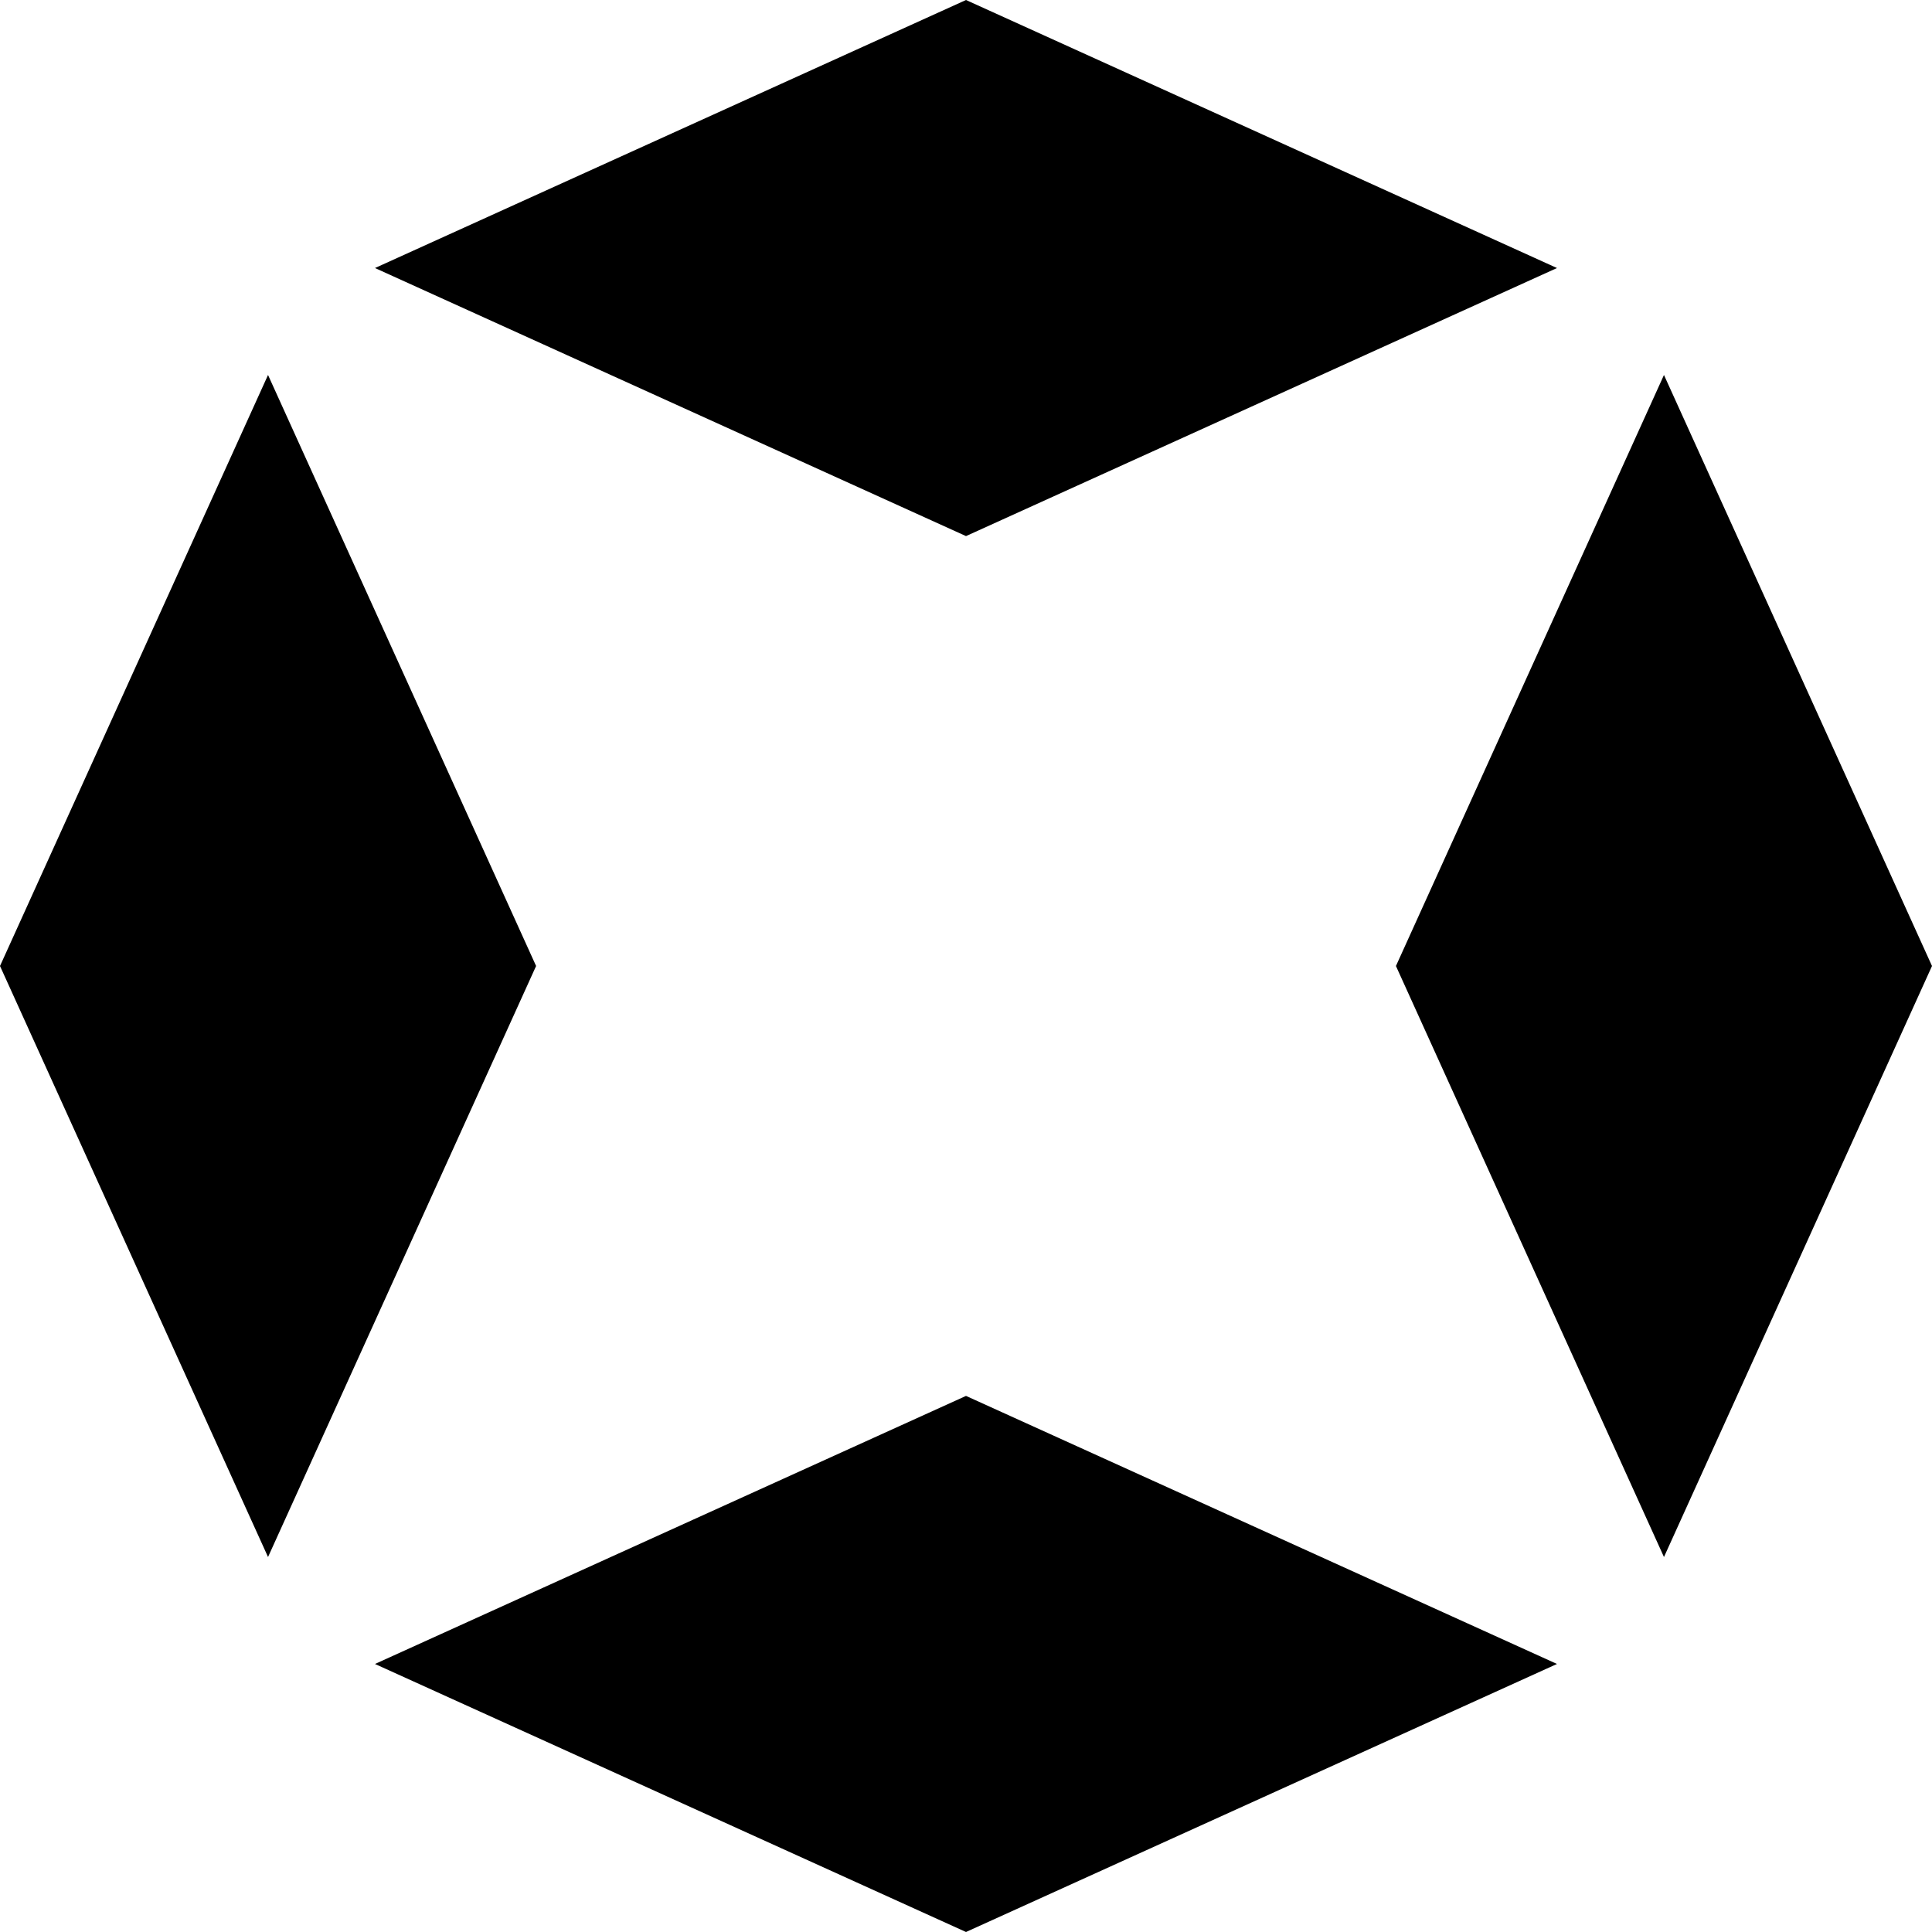
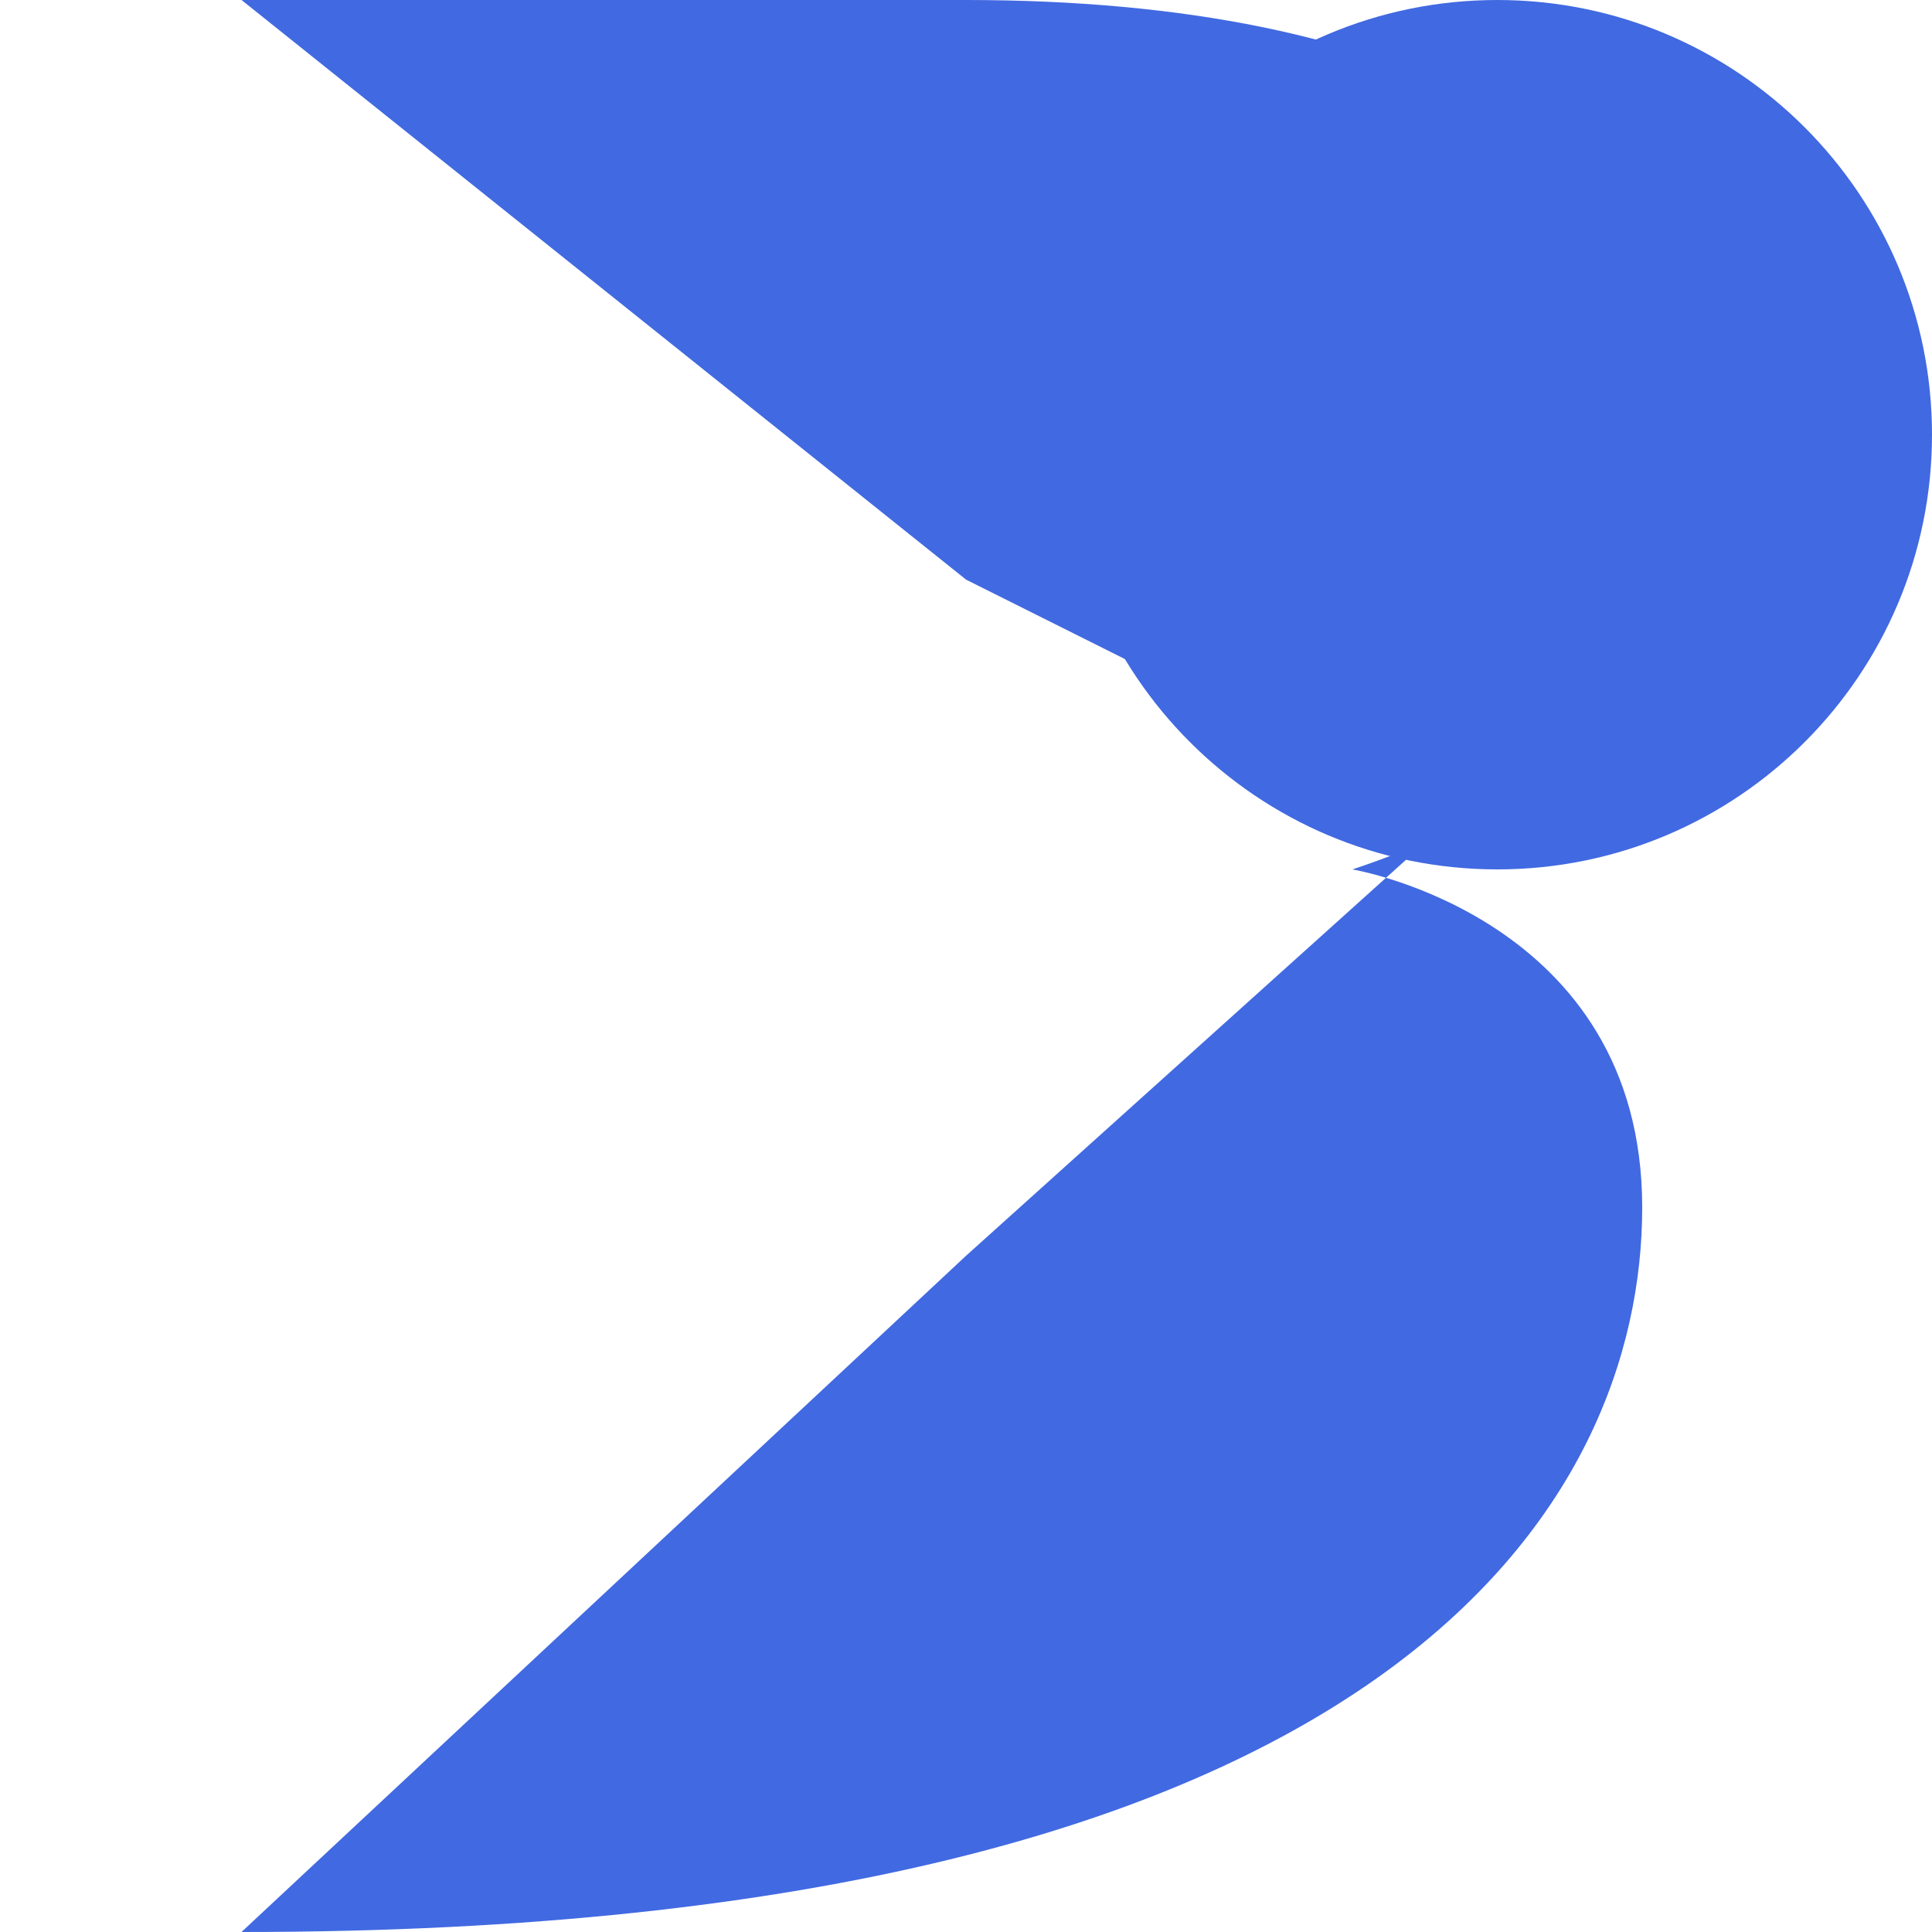
- <svg xmlns="http://www.w3.org/2000/svg" viewBox="0 0 56 56" fill="none">
-   <path fill-rule="evenodd" clip-rule="evenodd" d="M28 0L10.869 7.769L28 15.539L45.13 7.769L28 0ZM28 40.461L10.869 48.231L28 56L45.13 48.231L28 40.461ZM48.231 10.869L56 28L48.231 45.131L40.462 28L48.231 10.869ZM15.539 28L7.769 10.869L0 28L7.769 45.131L15.539 28Z" fill="black" />
+ <svg xmlns="http://www.w3.org/2000/svg" viewBox="0 0 500 500" fill="none">
+   <path d="M250 0C362.5 0 437.5 37.5 437.5 112.5C437.5 187.5 387.5 212.5 350 225C350 225 425 237.5 425 312.5C425 387.5 362.5 500 62.5 500L250 325L375 212.5L250 150L62.5 0C62.5 0 137.5 0 250 0Z" fill="#4169E1" />
+   <circle cx="387.5" cy="112.5" r="112.5" fill="#4169E1" />
</svg>
